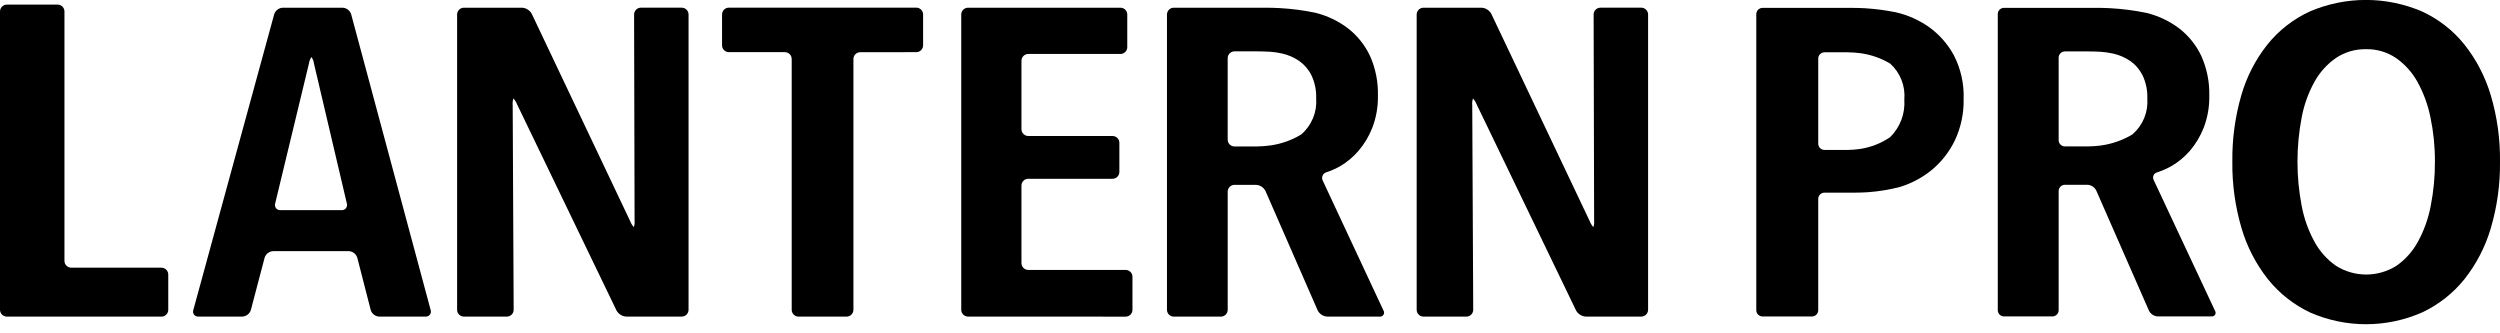
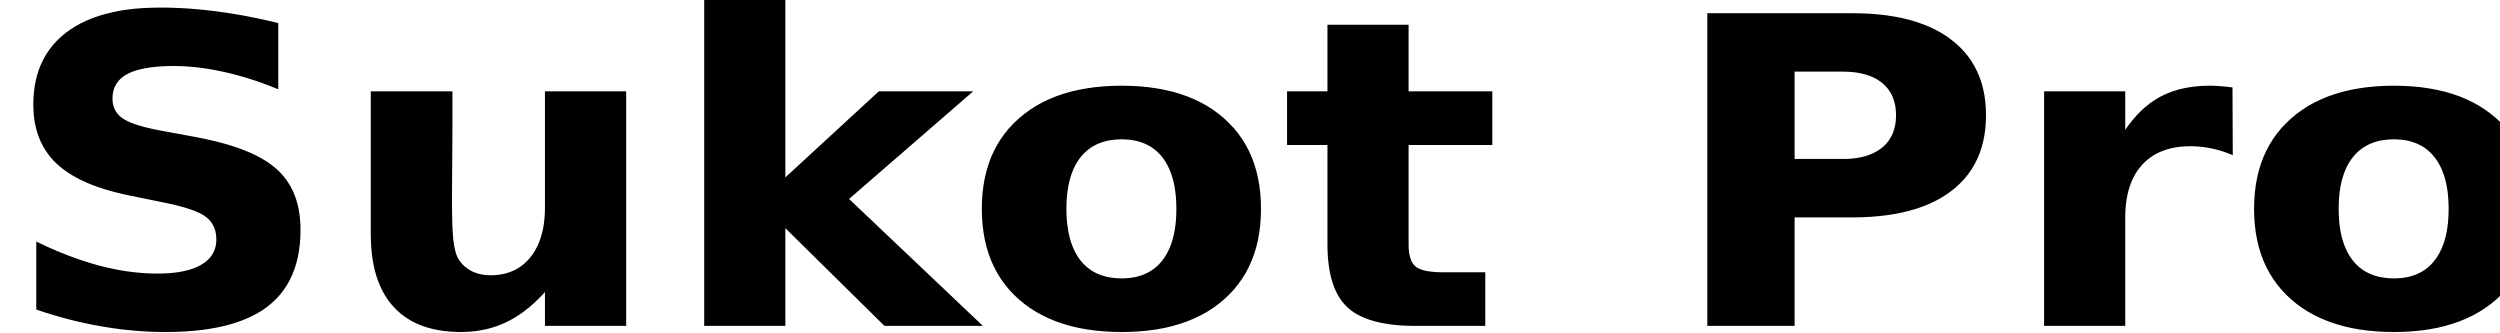
<svg xmlns="http://www.w3.org/2000/svg" width="256" height="34" viewBox="0 0 256 34" fill="none">
-   <path d="M0.7 32.419C0.514 32.419 0.336 32.345 0.205 32.214C0.074 32.082 0 31.904 0 31.719V1.173C0 0.987 0.074 0.809 0.205 0.678C0.336 0.546 0.514 0.473 0.7 0.473H5.9C6.086 0.473 6.264 0.546 6.395 0.678C6.526 0.809 6.6 0.987 6.6 1.173V26.712C6.6 26.803 6.618 26.895 6.653 26.98C6.688 27.064 6.74 27.142 6.805 27.207C6.87 27.272 6.947 27.323 7.032 27.358C7.117 27.393 7.208 27.412 7.3 27.412H16.53C16.716 27.412 16.894 27.485 17.025 27.617C17.156 27.748 17.23 27.926 17.23 28.112V31.722C17.23 31.907 17.156 32.085 17.025 32.217C16.894 32.348 16.716 32.422 16.53 32.422L0.7 32.419Z" fill="black" />
-   <path d="M38.834 32.419C38.636 32.411 38.446 32.341 38.289 32.22C38.133 32.099 38.018 31.931 37.961 31.742L36.588 26.395C36.531 26.205 36.416 26.038 36.26 25.916C36.103 25.795 35.913 25.726 35.715 25.718H27.973C27.775 25.726 27.584 25.795 27.427 25.916C27.269 26.037 27.154 26.204 27.095 26.394L25.689 31.741C25.631 31.93 25.515 32.097 25.357 32.218C25.2 32.339 25.009 32.408 24.811 32.417H20.311C20.227 32.423 20.143 32.408 20.066 32.373C19.989 32.339 19.922 32.286 19.871 32.219C19.82 32.152 19.787 32.073 19.773 31.99C19.76 31.907 19.768 31.822 19.796 31.743L28.076 1.463C28.136 1.273 28.253 1.107 28.411 0.987C28.569 0.866 28.761 0.797 28.959 0.789H35.08C35.278 0.797 35.469 0.866 35.627 0.987C35.784 1.108 35.901 1.274 35.96 1.464L44.098 31.743C44.126 31.822 44.133 31.907 44.119 31.991C44.106 32.074 44.072 32.153 44.02 32.219C43.969 32.286 43.902 32.339 43.825 32.374C43.748 32.408 43.664 32.423 43.58 32.418L38.834 32.419ZM32.153 6.519C32.123 6.274 32.035 6.04 31.895 5.838C31.754 6.04 31.664 6.273 31.633 6.518L28.176 20.841C28.151 20.922 28.146 21.008 28.162 21.091C28.178 21.175 28.213 21.253 28.266 21.32C28.318 21.387 28.386 21.44 28.464 21.475C28.541 21.509 28.626 21.525 28.711 21.52H34.979C35.064 21.525 35.149 21.509 35.227 21.474C35.304 21.439 35.372 21.386 35.425 21.32C35.478 21.253 35.514 21.175 35.53 21.091C35.547 21.007 35.542 20.921 35.518 20.84L32.153 6.519Z" fill="black" />
-   <path d="M64.128 32.419C63.922 32.407 63.721 32.343 63.547 32.233C63.372 32.123 63.228 31.97 63.128 31.789L52.961 10.711C52.871 10.479 52.741 10.266 52.577 10.081C52.499 10.305 52.472 10.544 52.499 10.781L52.599 31.72C52.599 31.811 52.581 31.903 52.546 31.988C52.511 32.072 52.459 32.15 52.394 32.215C52.329 32.28 52.252 32.331 52.167 32.366C52.082 32.401 51.991 32.42 51.899 32.42H47.508C47.416 32.42 47.325 32.401 47.24 32.366C47.155 32.331 47.078 32.28 47.013 32.215C46.948 32.15 46.896 32.072 46.861 31.988C46.826 31.903 46.808 31.811 46.808 31.72V1.489C46.808 1.303 46.882 1.125 47.013 0.994C47.144 0.862 47.322 0.789 47.508 0.789H53.454C53.661 0.799 53.861 0.863 54.036 0.974C54.211 1.084 54.355 1.238 54.454 1.42L64.522 22.628C64.61 22.859 64.739 23.072 64.902 23.259C64.98 23.034 65.007 22.795 64.981 22.559L64.931 1.486C64.931 1.3 65.005 1.122 65.136 0.991C65.267 0.859 65.445 0.786 65.631 0.786H69.808C69.994 0.786 70.172 0.859 70.303 0.991C70.434 1.122 70.508 1.3 70.508 1.486V31.717C70.508 31.902 70.434 32.08 70.303 32.212C70.172 32.343 69.994 32.417 69.808 32.417L64.128 32.419Z" fill="black" />
-   <path d="M88.091 5.346C87.905 5.346 87.727 5.419 87.596 5.551C87.465 5.682 87.391 5.86 87.391 6.046V31.72C87.391 31.905 87.317 32.083 87.186 32.215C87.055 32.346 86.877 32.42 86.691 32.42H81.77C81.584 32.42 81.406 32.346 81.275 32.215C81.144 32.083 81.07 31.905 81.07 31.72V6.041C81.07 5.949 81.052 5.858 81.017 5.773C80.981 5.688 80.93 5.611 80.865 5.546C80.8 5.481 80.723 5.429 80.638 5.394C80.553 5.359 80.462 5.341 80.37 5.341H74.638C74.452 5.341 74.274 5.267 74.143 5.136C74.012 5.004 73.938 4.826 73.938 4.641V1.483C73.938 1.391 73.956 1.3 73.991 1.215C74.026 1.13 74.078 1.053 74.143 0.988C74.208 0.923 74.285 0.871 74.37 0.836C74.455 0.801 74.546 0.783 74.638 0.783H93.826C93.918 0.783 94.009 0.801 94.094 0.836C94.179 0.871 94.256 0.923 94.321 0.988C94.386 1.053 94.438 1.13 94.473 1.215C94.508 1.3 94.526 1.391 94.526 1.483V4.641C94.526 4.826 94.452 5.004 94.321 5.136C94.19 5.267 94.012 5.341 93.826 5.341L88.091 5.346Z" fill="black" />
-   <path d="M99.132 32.419C98.946 32.419 98.768 32.345 98.637 32.214C98.506 32.082 98.432 31.904 98.432 31.719V1.489C98.432 1.303 98.506 1.125 98.637 0.994C98.768 0.862 98.946 0.789 99.132 0.789H114.732C114.918 0.789 115.096 0.862 115.227 0.994C115.358 1.125 115.432 1.303 115.432 1.489V4.826C115.432 5.011 115.358 5.189 115.227 5.321C115.096 5.452 114.918 5.526 114.732 5.526H105.297C105.111 5.526 104.933 5.599 104.802 5.731C104.671 5.862 104.597 6.04 104.597 6.226V13.226C104.597 13.411 104.671 13.589 104.802 13.721C104.933 13.852 105.111 13.926 105.297 13.926H113.923C114.015 13.926 114.106 13.944 114.191 13.979C114.276 14.014 114.353 14.066 114.418 14.131C114.483 14.196 114.535 14.273 114.57 14.358C114.605 14.443 114.623 14.534 114.623 14.626V17.606C114.623 17.791 114.549 17.969 114.418 18.101C114.287 18.232 114.109 18.306 113.923 18.306H105.297C105.205 18.306 105.114 18.324 105.029 18.359C104.944 18.394 104.867 18.446 104.802 18.511C104.737 18.576 104.685 18.653 104.65 18.738C104.615 18.823 104.597 18.914 104.597 19.006V26.941C104.597 27.126 104.671 27.304 104.802 27.436C104.933 27.567 105.111 27.641 105.297 27.641H115.264C115.45 27.641 115.628 27.714 115.759 27.846C115.89 27.977 115.964 28.155 115.964 28.341V31.724C115.964 31.909 115.89 32.087 115.759 32.219C115.628 32.35 115.45 32.424 115.264 32.424L99.132 32.419Z" fill="black" />
-   <path d="M135.906 32.419C135.701 32.408 135.502 32.343 135.33 32.23C135.158 32.118 135.019 31.961 134.927 31.778L129.59 19.568C129.498 19.384 129.359 19.228 129.187 19.115C129.015 19.003 128.816 18.938 128.611 18.928H126.417C126.231 18.928 126.053 19.001 125.922 19.133C125.791 19.264 125.717 19.442 125.717 19.628V31.721C125.717 31.906 125.643 32.084 125.512 32.216C125.381 32.347 125.203 32.421 125.017 32.421H120.197C120.011 32.421 119.833 32.347 119.702 32.216C119.571 32.084 119.497 31.906 119.497 31.721V1.489C119.497 1.303 119.571 1.125 119.702 0.994C119.833 0.862 120.011 0.789 120.197 0.789H129.627C130.011 0.789 130.64 0.807 131.027 0.828C132.252 0.895 133.471 1.053 134.673 1.302C135.907 1.603 137.065 2.159 138.073 2.933C139.025 3.683 139.788 4.647 140.299 5.747C140.864 7.025 141.137 8.414 141.099 9.812C141.12 10.917 140.929 12.016 140.537 13.05C140.202 13.921 139.722 14.729 139.116 15.44C138.575 16.07 137.933 16.606 137.216 17.026C136.771 17.277 136.302 17.485 135.816 17.645C135.732 17.669 135.654 17.712 135.588 17.769C135.522 17.827 135.47 17.898 135.434 17.979C135.399 18.059 135.382 18.146 135.384 18.233C135.385 18.321 135.406 18.407 135.445 18.486L141.662 31.786C141.706 31.852 141.729 31.929 141.73 32.008C141.731 32.087 141.709 32.165 141.667 32.232C141.625 32.299 141.564 32.352 141.492 32.386C141.42 32.419 141.34 32.431 141.262 32.42L135.906 32.419ZM134.777 10.082C134.806 9.266 134.641 8.454 134.295 7.715C134.004 7.126 133.571 6.619 133.035 6.24C132.508 5.879 131.916 5.621 131.293 5.481C130.888 5.389 130.476 5.328 130.062 5.299C129.678 5.276 129.05 5.258 128.662 5.258H126.414C126.322 5.258 126.231 5.276 126.146 5.311C126.061 5.346 125.984 5.398 125.919 5.463C125.854 5.528 125.802 5.605 125.767 5.69C125.732 5.775 125.714 5.866 125.714 5.958V14.298C125.714 14.483 125.788 14.661 125.919 14.793C126.05 14.924 126.228 14.998 126.414 14.998H128.662C129.127 14.991 129.592 14.958 130.053 14.898C131.184 14.745 132.272 14.361 133.247 13.768C133.772 13.315 134.183 12.746 134.449 12.106C134.715 11.466 134.828 10.773 134.778 10.082H134.777Z" fill="black" />
-   <path d="M162.387 32.419C162.181 32.407 161.98 32.343 161.806 32.233C161.631 32.123 161.487 31.97 161.387 31.789L151.219 10.711C151.129 10.48 150.999 10.266 150.835 10.081C150.757 10.305 150.731 10.544 150.758 10.781L150.858 31.72C150.858 31.811 150.84 31.903 150.805 31.988C150.77 32.072 150.718 32.15 150.653 32.215C150.588 32.28 150.511 32.331 150.426 32.366C150.341 32.401 150.25 32.42 150.158 32.42H145.767C145.675 32.42 145.584 32.401 145.499 32.366C145.414 32.331 145.337 32.28 145.272 32.215C145.207 32.15 145.155 32.072 145.12 31.988C145.085 31.903 145.067 31.811 145.067 31.72V1.489C145.067 1.397 145.085 1.306 145.12 1.221C145.155 1.136 145.207 1.059 145.272 0.994C145.337 0.929 145.414 0.877 145.499 0.842C145.584 0.807 145.675 0.789 145.767 0.789H151.711C151.918 0.799 152.118 0.863 152.293 0.974C152.468 1.084 152.612 1.238 152.711 1.42L162.779 22.628C162.867 22.859 162.996 23.072 163.159 23.259C163.237 23.034 163.264 22.795 163.238 22.559L163.187 1.486C163.187 1.394 163.205 1.303 163.24 1.218C163.275 1.133 163.327 1.056 163.392 0.991C163.457 0.926 163.534 0.874 163.619 0.839C163.704 0.804 163.795 0.786 163.887 0.786H168.065C168.251 0.786 168.429 0.859 168.56 0.991C168.691 1.122 168.765 1.3 168.765 1.486V31.717C168.765 31.902 168.691 32.08 168.56 32.212C168.429 32.343 168.251 32.417 168.065 32.417L162.387 32.419Z" fill="black" />
-   <path d="M201.076 10.13C201.108 11.585 200.806 13.028 200.192 14.348C199.639 15.506 198.845 16.534 197.863 17.361C196.886 18.171 195.758 18.778 194.543 19.146C193.488 19.419 192.411 19.598 191.325 19.679C190.974 19.705 190.399 19.726 190.047 19.726H186.827C186.657 19.726 186.495 19.794 186.375 19.914C186.255 20.034 186.188 20.196 186.187 20.366V31.766C186.187 31.935 186.119 32.098 185.999 32.218C185.879 32.338 185.717 32.405 185.547 32.406H180.484C180.314 32.405 180.152 32.338 180.032 32.218C179.912 32.098 179.844 31.935 179.844 31.766V1.446C179.845 1.276 179.912 1.114 180.032 0.994C180.152 0.874 180.315 0.807 180.484 0.807H189.712C190.064 0.807 190.639 0.824 190.99 0.845C192.036 0.91 193.077 1.047 194.105 1.253C195.348 1.531 196.523 2.055 197.562 2.793C198.607 3.552 199.468 4.536 200.082 5.672C200.787 7.049 201.129 8.583 201.076 10.13ZM195.003 10.198C195.064 9.512 194.965 8.823 194.713 8.182C194.461 7.542 194.063 6.97 193.552 6.51C192.61 5.949 191.564 5.586 190.477 5.444C190.055 5.389 189.63 5.36 189.204 5.355H186.828C186.659 5.355 186.496 5.422 186.376 5.542C186.256 5.662 186.189 5.824 186.188 5.994V14.713C186.188 14.882 186.256 15.045 186.376 15.165C186.496 15.285 186.658 15.352 186.828 15.353H189.204C189.629 15.347 190.054 15.314 190.475 15.253C191.579 15.086 192.63 14.672 193.552 14.043C194.057 13.544 194.448 12.943 194.699 12.279C194.949 11.615 195.053 10.905 195.003 10.198Z" fill="black" />
-   <path d="M220.955 32.401C220.767 32.391 220.584 32.332 220.426 32.229C220.268 32.126 220.14 31.983 220.055 31.815L214.655 19.508C214.57 19.339 214.442 19.196 214.284 19.093C214.126 18.99 213.943 18.931 213.755 18.922H211.446C211.276 18.922 211.114 18.99 210.994 19.11C210.874 19.23 210.806 19.392 210.806 19.562V31.762C210.806 31.931 210.738 32.094 210.619 32.214C210.499 32.334 210.336 32.401 210.167 32.402H205.212C205.042 32.401 204.88 32.334 204.76 32.214C204.64 32.094 204.572 31.931 204.572 31.762V1.442C204.573 1.272 204.64 1.11 204.76 0.99C204.88 0.87 205.042 0.803 205.212 0.803H214.789C215.141 0.803 215.716 0.819 216.067 0.839C217.315 0.906 218.557 1.066 219.782 1.316C221.02 1.616 222.182 2.171 223.195 2.945C224.148 3.694 224.912 4.657 225.425 5.757C225.993 7.034 226.268 8.421 226.231 9.819C226.252 10.923 226.06 12.022 225.667 13.055C225.331 13.925 224.849 14.733 224.243 15.443C223.697 16.071 223.051 16.604 222.331 17.021C221.867 17.279 221.378 17.492 220.873 17.657C220.796 17.678 220.724 17.716 220.663 17.769C220.602 17.821 220.554 17.887 220.521 17.96C220.489 18.034 220.473 18.113 220.475 18.194C220.478 18.274 220.498 18.353 220.534 18.425L226.816 31.821C226.856 31.881 226.878 31.952 226.879 32.025C226.88 32.097 226.86 32.169 226.821 32.23C226.782 32.291 226.726 32.34 226.659 32.37C226.593 32.4 226.52 32.41 226.448 32.4L220.955 32.401ZM219.886 10.085C219.915 9.269 219.749 8.458 219.402 7.72C219.11 7.131 218.676 6.625 218.139 6.247C217.61 5.886 217.018 5.628 216.393 5.488C215.965 5.394 215.53 5.331 215.093 5.302C214.742 5.282 214.167 5.265 213.815 5.265H211.446C211.276 5.265 211.114 5.332 210.994 5.452C210.874 5.572 210.806 5.734 210.806 5.904V14.355C210.806 14.524 210.874 14.686 210.994 14.806C211.114 14.926 211.276 14.993 211.446 14.994H213.821C214.247 14.989 214.672 14.958 215.094 14.904C216.248 14.751 217.358 14.364 218.357 13.767C218.882 13.315 219.293 12.746 219.559 12.107C219.824 11.468 219.936 10.775 219.886 10.085Z" fill="black" />
-   <path d="M256 16.553C256.027 18.855 255.711 21.149 255.06 23.359C254.501 25.265 253.58 27.046 252.346 28.603C251.181 30.047 249.701 31.207 248.02 31.995C246.212 32.789 244.258 33.2 242.283 33.2C240.308 33.2 238.354 32.789 236.546 31.995C234.875 31.203 233.405 30.043 232.246 28.603C231.012 27.046 230.09 25.265 229.532 23.359C228.881 21.149 228.564 18.855 228.592 16.553C228.563 14.259 228.871 11.973 229.506 9.769C230.051 7.869 230.964 6.094 232.193 4.547C233.355 3.104 234.836 1.951 236.519 1.177C238.336 0.396 240.292 -0.006 242.269 -0.006C244.246 -0.006 246.202 0.396 248.019 1.177C249.702 1.951 251.182 3.104 252.345 4.547C253.576 6.097 254.497 7.87 255.059 9.769C255.711 11.97 256.028 14.257 256 16.553ZM249.336 16.553C249.344 15.031 249.191 13.512 248.879 12.023C248.623 10.741 248.17 9.506 247.536 8.363C246.998 7.394 246.246 6.563 245.336 5.931C244.439 5.33 243.379 5.018 242.299 5.038C241.202 5.013 240.124 5.324 239.209 5.931C238.299 6.562 237.546 7.394 237.009 8.363C236.375 9.504 235.931 10.739 235.692 12.023C235.118 15.015 235.118 18.09 235.692 21.083C235.933 22.372 236.378 23.615 237.009 24.765C237.542 25.743 238.295 26.583 239.209 27.22C240.134 27.803 241.205 28.112 242.299 28.112C243.393 28.112 244.464 27.803 245.389 27.22C246.303 26.583 247.056 25.743 247.589 24.765C248.22 23.614 248.664 22.372 248.906 21.083C249.2 19.591 249.344 18.073 249.336 16.553Z" fill="black" />
+   <g transform="scale(0.4756 0.4392)">
+     <path d="M59.91 5.38 L59.91 20.81 L59.05 20.44 L58.2 20.07 L57.35 19.72 L56.5 19.39 L55.66 19.06 L54.82 18.75 L53.98 18.46 L53.14 18.17 L52.31 17.91 L51.48 17.65 L50.65 17.41 L49.83 17.18 L49.01 16.97 L48.19 16.77 L47.38 16.58 L46.57 16.4 L45.77 16.24 L44.98 16.09 L44.19 15.96 L43.41 15.84 L42.64 15.73 L41.87 15.64 L41.11 15.57 L40.36 15.5 L39.61 15.45 L38.87 15.42 L38.13 15.4 L37.41 15.39 L36.46 15.4 L35.55 15.43 L34.68 15.48 L33.84 15.54 L33.04 15.63 L32.28 15.73 L31.55 15.86 L30.85 16 L30.19 16.16 L29.57 16.34 L28.98 16.54 L28.43 16.76 L27.92 16.99 L27.44 17.25 L26.99 17.52 L26.58 17.82 L26.21 18.13 L25.86 18.47 L25.55 18.83 L25.27 19.21 L25.02 19.61 L24.81 20.03 L24.63 20.47 L24.48 20.94 L24.37 21.42 L24.28 21.93 L24.24 22.45 L24.22 23 L24.23 23.41 L24.26 23.81 L24.32 24.2 L24.4 24.57 L24.5 24.93 L24.62 25.28 L24.76 25.61 L24.93 25.93 L25.12 26.24 L25.33 26.53 L25.56 26.82 L25.81 27.08 L26.09 27.34 L26.39 27.58 L26.72 27.81 L27.08 28.03 L27.48 28.25 L27.92 28.47 L28.39 28.68 L28.9 28.89 L29.45 29.09 L30.03 29.29 L30.65 29.48 L31.3 29.67 L31.99 29.85 L32.72 30.03 L33.48 30.21 L34.28 30.38 L42.28 31.98 L43.98 32.35 L45.61 32.74 L47.17 33.15 L48.65 33.59 L50.07 34.06 L51.41 34.55 L52.68 35.07 L53.88 35.61 L55 36.18 L56.06 36.78 L57.04 37.4 L57.95 38.05 L58.79 38.72 L59.56 39.42 L60.27 40.15 L60.93 40.93 L61.53 41.75 L62.08 42.61 L62.58 43.51 L63.02 44.46 L63.42 45.45 L63.76 46.48 L64.05 47.55 L64.28 48.67 L64.47 49.83 L64.6 51.04 L64.68 52.29 L64.7 53.58 L64.67 55.27 L64.56 56.89 L64.37 58.46 L64.12 59.96 L63.79 61.4 L63.39 62.77 L62.91 64.09 L62.37 65.34 L61.75 66.52 L61.05 67.65 L60.29 68.71 L59.45 69.71 L58.53 70.64 L57.55 71.52 L56.49 72.33 L55.35 73.08 L54.13 73.77 L52.84 74.4 L51.47 74.97 L50.03 75.48 L48.5 75.93 L46.9 76.32 L45.23 76.65 L43.47 76.93 L41.64 77.14 L39.73 77.29 L37.75 77.38 L35.69 77.41 L34.7 77.4 L33.71 77.38 L32.72 77.35 L31.73 77.3 L30.74 77.24 L29.74 77.16 L28.75 77.07 L27.76 76.97 L26.76 76.86 L25.77 76.73 L24.77 76.59 L23.78 76.43 L22.78 76.26 L21.78 76.08 L20.78 75.88 L19.79 75.68 L18.79 75.46 L17.79 75.22 L16.79 74.98 L15.79 74.72 L14.8 74.45 L13.8 74.16 L12.8 73.86 L11.8 73.55 L10.81 73.22 L9.81 72.89 L8.81 72.54 L7.81 72.17 L7.81 56.31 L8.81 56.83 L9.8 57.33 L10.78 57.82 L11.77 58.28 L12.74 58.73 L13.71 59.15 L14.68 59.56 L15.64 59.95 L16.6 60.32 L17.55 60.68 L18.5 61.01 L19.44 61.33 L20.38 61.63 L21.31 61.91 L22.24 62.16 L23.16 62.4 L24.08 62.62 L25 62.82 L25.91 63.01 L26.81 63.17 L27.71 63.31 L28.61 63.44 L29.5 63.54 L30.39 63.63 L31.27 63.7 L32.15 63.74 L33.02 63.77 L33.89 63.78 L34.76 63.77 L35.59 63.74 L36.4 63.69 L37.17 63.61 L37.92 63.52 L38.64 63.41 L39.32 63.27 L39.98 63.11 L40.61 62.94 L41.21 62.74 L41.78 62.52 L42.32 62.28 L42.83 62.02 L43.31 61.73 L43.76 61.43 L44.18 61.11 L44.56 60.77 L44.91 60.41 L45.23 60.04 L45.51 59.65 L45.76 59.23 L45.98 58.81 L46.16 58.36 L46.31 57.9 L46.43 57.41 L46.51 56.91 L46.56 56.4 L46.58 55.86 L46.57 55.38 L46.53 54.92 L46.48 54.47 L46.4 54.04 L46.3 53.62 L46.17 53.22 L46.02 52.84 L45.85 52.47 L45.66 52.12 L45.45 51.78 L45.21 51.46 L44.95 51.16 L44.67 50.87 L44.36 50.59 L44.02 50.33 L43.64 50.07 L43.21 49.81 L42.73 49.56 L42.21 49.32 L41.65 49.07 L41.04 48.83 L40.38 48.6 L39.68 48.36 L38.93 48.14 L38.14 47.91 L37.31 47.69 L36.43 47.48 L35.5 47.27 L28.22 45.66 L26.69 45.31 L25.21 44.93 L23.8 44.52 L22.45 44.09 L21.16 43.63 L19.92 43.14 L18.75 42.62 L17.64 42.07 L16.58 41.49 L15.59 40.89 L14.66 40.26 L13.79 39.6 L12.97 38.91 L12.22 38.19 L11.52 37.44 L10.88 36.65 L10.29 35.83 L9.75 34.97 L9.26 34.07 L8.82 33.14 L8.43 32.17 L8.1 31.17 L7.82 30.13 L7.58 29.05 L7.4 27.93 L7.27 26.78 L7.2 25.6 L7.17 24.38 L7.21 22.84 L7.32 21.37 L7.49 19.94 L7.75 18.56 L8.07 17.24 L8.46 15.96 L8.93 14.74 L9.47 13.57 L10.08 12.45 L10.76 11.38 L11.51 10.37 L12.34 9.4 L13.23 8.49 L14.2 7.62 L15.24 6.82 L16.34 6.07 L17.5 5.38 L18.72 4.76 L20.01 4.19 L21.36 3.68 L22.77 3.23 L24.25 2.84 L25.79 2.51 L27.39 2.24 L29.05 2.03 L30.78 1.89 L32.57 1.8 L34.42 1.77 L35.28 1.77 L36.15 1.78 L37.02 1.81 L37.89 1.84 L38.76 1.88 L39.64 1.93 L40.52 1.99 L41.4 2.06 L42.29 2.14 L43.18 2.23 L44.08 2.33 L44.98 2.43 L45.88 2.55 L46.78 2.67 L47.69 2.81 L48.6 2.95 L49.52 3.1 L50.44 3.26 L51.37 3.43 L52.3 3.61 L53.23 3.8 L54.17 4 L55.12 4.21 L56.07 4.42 L57.02 4.65 L57.98 4.88 L58.94 5.12 L59.91 5.38 Z M79.83 54.69 L79.83 21.3 L97.41 21.3 L97.41 26.77 L97.41 27.41 L97.41 28.08 L97.41 28.77 L97.41 29.49 L97.41 30.23 L97.4 30.99 L97.4 31.77 L97.4 32.58 L97.39 33.41 L97.39 34.27 L97.38 35.15 L97.38 36.05 L97.37 36.97 L97.37 37.92 L97.36 38.86 L97.35 39.75 L97.35 40.6 L97.34 41.4 L97.34 42.15 L97.33 42.86 L97.33 43.52 L97.33 44.14 L97.32 44.71 L97.32 45.23 L97.32 45.71 L97.32 46.15 L97.32 46.53 L97.32 46.88 L97.32 47.8 L97.33 48.68 L97.33 49.53 L97.35 50.34 L97.36 51.11 L97.38 51.85 L97.4 52.55 L97.43 53.21 L97.46 53.83 L97.49 54.41 L97.53 54.96 L97.57 55.47 L97.61 55.94 L97.66 56.38 L97.71 56.78 L97.77 57.17 L97.83 57.55 L97.9 57.91 L97.97 58.25 L98.05 58.58 L98.13 58.89 L98.21 59.18 L98.3 59.46 L98.4 59.72 L98.5 59.97 L98.61 60.2 L98.72 60.41 L98.83 60.61 L98.99 60.85 L99.15 61.08 L99.32 61.3 L99.5 61.52 L99.68 61.73 L99.87 61.93 L100.06 62.12 L100.27 62.31 L100.48 62.48 L100.69 62.65 L100.92 62.81 L101.15 62.97 L101.39 63.11 L101.63 63.25 L101.88 63.38 L102.14 63.49 L102.4 63.6 L102.66 63.7 L102.94 63.79 L103.21 63.87 L103.49 63.94 L103.78 64 L104.07 64.05 L104.37 64.1 L104.67 64.13 L104.98 64.15 L105.3 64.17 L105.62 64.17 L106.38 64.15 L107.13 64.09 L107.85 63.98 L108.55 63.83 L109.22 63.64 L109.87 63.4 L110.5 63.12 L111.1 62.8 L111.68 62.43 L112.23 62.03 L112.76 61.58 L113.27 61.08 L113.75 60.55 L114.21 59.97 L114.64 59.35 L115.04 58.7 L115.4 58.02 L115.74 57.3 L116.04 56.55 L116.31 55.77 L116.55 54.95 L116.76 54.1 L116.94 53.22 L117.08 52.3 L117.19 51.35 L117.27 50.36 L117.32 49.35 L117.33 48.3 L117.33 21.3 L134.82 21.3 L134.82 75.98 L117.33 75.98 L117.33 68.08 L116.77 68.75 L116.19 69.39 L115.62 70.01 L115.04 70.61 L114.45 71.17 L113.86 71.72 L113.26 72.23 L112.66 72.73 L112.06 73.19 L111.45 73.63 L110.83 74.05 L110.21 74.44 L109.59 74.8 L108.96 75.14 L108.32 75.45 L107.68 75.74 L107.02 76.01 L106.36 76.25 L105.69 76.47 L105.01 76.67 L104.31 76.84 L103.61 76.99 L102.91 77.12 L102.19 77.22 L101.46 77.3 L100.72 77.36 L99.98 77.39 L99.22 77.41 L97.89 77.38 L96.61 77.29 L95.37 77.14 L94.17 76.93 L93.03 76.66 L91.93 76.34 L90.87 75.95 L89.86 75.51 L88.9 75 L87.99 74.44 L87.12 73.82 L86.29 73.14 L85.52 72.39 L84.79 71.59 L84.1 70.74 L83.47 69.83 L82.89 68.86 L82.36 67.84 L81.88 66.77 L81.45 65.64 L81.07 64.46 L80.74 63.23 L80.47 61.94 L80.24 60.6 L80.06 59.2 L79.94 57.75 L79.86 56.25 L79.83 54.69 Z M151.62 0 L169.09 0 L169.09 41.36 L189.21 21.3 L209.53 21.3 L182.81 46.39 L211.62 75.98 L190.43 75.98 L169.09 53.19 L169.09 75.98 L151.62 75.98 L151.62 0 Z M241.51 32.48 L240.7 32.51 L239.91 32.57 L239.15 32.68 L238.42 32.82 L237.71 33.02 L237.04 33.25 L236.39 33.53 L235.77 33.85 L235.18 34.21 L234.62 34.61 L234.09 35.06 L233.58 35.55 L233.1 36.08 L232.65 36.66 L232.23 37.27 L231.85 37.92 L231.49 38.61 L231.16 39.34 L230.87 40.11 L230.6 40.91 L230.37 41.75 L230.17 42.63 L230 43.54 L229.86 44.5 L229.75 45.49 L229.67 46.52 L229.62 47.58 L229.61 48.69 L229.62 49.79 L229.67 50.86 L229.75 51.89 L229.86 52.88 L230 53.83 L230.17 54.75 L230.37 55.63 L230.6 56.47 L230.87 57.27 L231.16 58.04 L231.49 58.77 L231.85 59.46 L232.23 60.12 L232.65 60.73 L233.1 61.31 L233.58 61.84 L234.09 62.33 L234.62 62.78 L235.18 63.18 L235.77 63.54 L236.39 63.86 L237.04 64.14 L237.71 64.37 L238.42 64.57 L239.15 64.71 L239.91 64.82 L240.7 64.88 L241.51 64.91 L242.32 64.88 L243.09 64.82 L243.84 64.71 L244.56 64.57 L245.25 64.37 L245.92 64.14 L246.56 63.86 L247.17 63.54 L247.75 63.18 L248.3 62.78 L248.83 62.33 L249.33 61.84 L249.8 61.31 L250.25 60.73 L250.67 60.12 L251.05 59.46 L251.41 58.77 L251.73 58.04 L252.03 57.27 L252.29 56.47 L252.52 55.63 L252.72 54.75 L252.89 53.83 L253.03 52.88 L253.14 51.89 L253.22 50.86 L253.26 49.79 L253.28 48.69 L253.26 47.58 L253.22 46.52 L253.14 45.49 L253.03 44.5 L252.89 43.54 L252.72 42.63 L252.52 41.75 L252.29 40.91 L252.03 40.11 L251.73 39.34 L251.41 38.61 L251.05 37.92 L250.67 37.27 L250.25 36.66 L249.8 36.08 L249.33 35.55 L248.83 35.06 L248.3 34.61 L247.75 34.21 L247.17 33.85 L246.56 33.53 L245.92 33.25 L245.25 33.02 L244.56 32.82 L243.84 32.68 L243.09 32.57 L242.32 32.51 L241.51 32.48 Z M241.51 19.98 L243.5 20.02 L245.42 20.14 L247.28 20.33 L249.07 20.61 L250.8 20.96 L252.47 21.38 L254.08 21.89 L255.62 22.47 L257.1 23.14 L258.52 23.87 L259.88 24.69 L261.17 25.59 L262.4 26.56 L263.56 27.61 L264.65 28.73 L265.67 29.9 L266.6 31.14 L267.45 32.44 L268.22 33.79 L268.91 35.21 L269.51 36.68 L270.04 38.22 L270.49 39.81 L270.85 41.47 L271.13 43.18 L271.34 44.96 L271.46 46.79 L271.5 48.69 L271.46 50.58 L271.34 52.42 L271.13 54.2 L270.85 55.91 L270.49 57.57 L270.04 59.17 L269.51 60.71 L268.91 62.18 L268.22 63.6 L267.45 64.96 L266.6 66.26 L265.67 67.5 L264.65 68.68 L263.56 69.8 L262.4 70.85 L261.17 71.82 L259.88 72.71 L258.52 73.52 L257.1 74.26 L255.62 74.92 L254.08 75.5 L252.47 76.01 L250.8 76.44 L249.07 76.79 L247.28 77.06 L245.42 77.25 L243.5 77.37 L241.51 77.41 L239.52 77.37 L237.59 77.25 L235.73 77.06 L233.93 76.79 L232.19 76.44 L230.51 76.01 L228.9 75.5 L227.35 74.92 L225.86 74.26 L224.44 73.52 L223.08 72.71 L221.78 71.82 L220.55 70.85 L219.37 69.8 L218.27 68.68 L217.25 67.5 L216.32 66.26 L215.46 64.96 L214.69 63.6 L214 62.18 L213.38 60.71 L212.86 59.17 L212.41 57.57 L212.04 55.91 L211.76 54.2 L211.55 52.42 L211.43 50.58 L211.39 48.69 L211.43 46.79 L211.55 44.96 L211.76 43.18 L212.04 41.47 L212.41 39.81 L212.86 38.22 L213.38 36.68 L214 35.21 L214.69 33.79 L215.46 32.44 L216.32 31.14 L217.25 29.9 L218.27 28.73 L219.37 27.61 L220.55 26.56 L221.78 25.59 L223.08 24.69 L224.44 23.87 L225.86 23.14 L227.35 22.47 L228.9 21.89 L230.51 21.38 L232.19 20.96 L233.93 20.61 L235.73 20.33 L237.59 20.14 L239.52 20.02 L241.51 19.98 Z M303.28 5.77 L303.28 21.3 L321.31 21.3 L321.31 33.8 L303.28 33.8 L303.28 56.98 L303.29 57.52 L303.31 58.02 L303.35 58.5 L303.4 58.96 L303.47 59.39 L303.56 59.8 L303.66 60.18 L303.77 60.54 L303.9 60.87 L304.05 61.17 L304.21 61.45 L304.39 61.71 L304.58 61.94 L304.79 62.14 L305.02 62.33 L305.29 62.5 L305.58 62.65 L305.9 62.8 L306.26 62.93 L306.64 63.05 L307.05 63.15 L307.5 63.24 L307.97 63.31 L308.48 63.37 L309.02 63.42 L309.58 63.46 L310.18 63.48 L310.81 63.48 L319.79 63.48 L319.79 75.98 L304.79 75.98 L303.35 75.96 L301.96 75.9 L300.64 75.79 L299.37 75.63 L298.17 75.43 L297.03 75.19 L295.95 74.91 L294.94 74.58 L293.98 74.2 L293.09 73.78 L292.25 73.32 L291.48 72.82 L290.77 72.27 L290.12 71.67 L289.53 71.02 L288.98 70.31 L288.47 69.54 L288.01 68.71 L287.59 67.81 L287.22 66.85 L286.89 65.84 L286.6 64.76 L286.36 63.61 L286.16 62.41 L286.01 61.15 L285.9 59.82 L285.83 58.43 L285.81 56.98 L285.81 33.8 L277.11 33.8 L277.11 21.3 L285.81 21.3 L285.81 5.77 L303.28 5.77 Z M367.6 3.08 L398.79 3.08 L400.74 3.11 L402.63 3.2 L404.45 3.36 L406.21 3.58 L407.9 3.87 L409.53 4.21 L411.09 4.62 L412.58 5.1 L414 5.64 L415.37 6.24 L416.66 6.9 L417.89 7.62 L419.05 8.41 L420.14 9.27 L421.17 10.17 L422.12 11.14 L423 12.15 L423.8 13.22 L424.52 14.34 L425.16 15.52 L425.73 16.75 L426.23 18.03 L426.65 19.37 L426.99 20.76 L427.26 22.21 L427.45 23.7 L427.56 25.25 L427.6 26.86 L427.56 28.47 L427.45 30.03 L427.26 31.54 L426.99 32.99 L426.65 34.38 L426.23 35.73 L425.73 37.02 L425.16 38.25 L424.52 39.43 L423.8 40.56 L423 41.63 L422.12 42.64 L421.17 43.61 L420.14 44.52 L419.05 45.37 L417.89 46.15 L416.66 46.88 L415.37 47.54 L414 48.14 L412.58 48.67 L411.09 49.14 L409.53 49.55 L407.9 49.9 L406.21 50.18 L404.45 50.4 L402.63 50.56 L400.74 50.66 L398.79 50.69 L386.39 50.69 L386.39 75.98 L367.6 75.98 L367.6 3.08 Z M386.39 16.7 L386.39 37.06 L396.79 37.06 L397.55 37.05 L398.3 37.01 L399.01 36.94 L399.71 36.85 L400.37 36.72 L401.02 36.57 L401.63 36.4 L402.22 36.2 L402.79 35.96 L403.33 35.71 L403.85 35.42 L404.33 35.11 L404.8 34.77 L405.24 34.41 L405.65 34.02 L406.03 33.6 L406.38 33.17 L406.7 32.71 L406.99 32.22 L407.25 31.72 L407.48 31.19 L407.67 30.64 L407.84 30.07 L407.98 29.47 L408.09 28.85 L408.16 28.21 L408.21 27.55 L408.22 26.86 L408.21 26.17 L408.16 25.51 L408.09 24.87 L407.98 24.26 L407.84 23.66 L407.67 23.09 L407.48 22.54 L407.25 22.02 L406.99 21.51 L406.7 21.04 L406.38 20.58 L406.03 20.14 L405.65 19.73 L405.24 19.34 L404.8 18.98 L404.33 18.64 L403.85 18.33 L403.33 18.05 L402.79 17.79 L402.22 17.57 L401.63 17.36 L401.02 17.19 L400.37 17.04 L399.71 16.92 L399.01 16.82 L398.3 16.76 L397.55 16.72 L396.79 16.7 L386.39 16.7 Z M480.73 36.19 L480.4 36.04 L480.08 35.89 L479.75 35.75 L479.42 35.62 L479.09 35.49 L478.77 35.37 L478.44 35.25 L478.11 35.14 L477.79 35.04 L477.46 34.94 L477.13 34.85 L476.81 34.76 L476.48 34.68 L476.15 34.61 L475.83 34.54 L475.51 34.47 L475.18 34.41 L474.86 34.36 L474.53 34.31 L474.21 34.26 L473.88 34.22 L473.55 34.19 L473.23 34.16 L472.9 34.14 L472.57 34.12 L472.25 34.1 L471.92 34.1 L471.59 34.09 L470.65 34.12 L469.73 34.18 L468.85 34.29 L468 34.45 L467.18 34.65 L466.39 34.89 L465.63 35.18 L464.91 35.51 L464.21 35.88 L463.55 36.3 L462.92 36.77 L462.32 37.27 L461.75 37.83 L461.22 38.42 L460.72 39.06 L460.25 39.73 L459.82 40.44 L459.43 41.19 L459.08 41.98 L458.76 42.8 L458.49 43.67 L458.24 44.57 L458.04 45.51 L457.87 46.49 L457.74 47.5 L457.65 48.56 L457.59 49.65 L457.58 50.78 L457.58 75.98 L440.11 75.98 L440.11 21.3 L457.58 21.3 L457.58 30.28 L458.06 29.53 L458.56 28.81 L459.07 28.11 L459.59 27.45 L460.11 26.81 L460.65 26.21 L461.2 25.64 L461.75 25.09 L462.32 24.58 L462.9 24.09 L463.49 23.64 L464.09 23.21 L464.69 22.82 L465.31 22.45 L465.94 22.11 L466.6 21.8 L467.27 21.51 L467.95 21.24 L468.66 21 L469.38 20.79 L470.12 20.6 L470.88 20.44 L471.65 20.3 L472.45 20.19 L473.26 20.1 L474.08 20.03 L474.93 20 L475.79 19.98 L475.92 19.98 L476.05 19.99 L476.18 19.99 L476.31 19.99 L476.44 19.99 L476.57 20 L476.71 20 L476.84 20.01 L476.98 20.02 L477.12 20.02 L477.26 20.03 L477.4 20.04 L477.54 20.05 L477.69 20.06 L477.84 20.07 L478 20.08 L478.17 20.1 L478.35 20.11 L478.54 20.13 L478.74 20.15 L478.95 20.17 L479.17 20.2 L479.39 20.22 L479.63 20.25 L479.88 20.28 L480.13 20.31 L480.4 20.34 L480.67 20.38 L480.73 36.19 Z M515.44 32.48 L514.62 32.51 L513.84 32.57 L513.08 32.68 L512.34 32.82 L511.64 33.02 L510.97 33.25 L510.32 33.53 L509.7 33.85 L509.11 34.21 L508.55 34.61 L508.01 35.06 L507.51 35.55 L507.03 36.08 L506.58 36.66 L506.16 37.27 L505.77 37.92 L505.41 38.61 L505.09 39.34 L504.79 40.11 L504.53 40.91 L504.29 41.75 L504.09 42.63 L503.92 43.54 L503.78 44.5 L503.67 45.49 L503.6 46.52 L503.55 47.58 L503.53 48.69 L503.55 49.79 L503.6 50.86 L503.67 51.89 L503.78 52.88 L503.92 53.83 L504.09 54.75 L504.29 55.63 L504.53 56.47 L504.79 57.27 L505.09 58.04 L505.41 58.77 L505.77 59.46 L506.16 60.12 L506.58 60.73 L507.03 61.31 L507.51 61.84 L508.01 62.33 L508.55 62.78 L509.11 63.18 L509.7 63.54 L510.32 63.86 L510.97 64.14 L511.64 64.37 L512.34 64.57 L513.08 64.71 L513.84 64.82 L514.62 64.88 L515.44 64.91 L516.24 64.88 L517.02 64.82 L517.77 64.71 L518.49 64.57 L519.18 64.37 L519.84 64.14 L520.48 63.86 L521.09 63.54 L521.68 63.18 L522.23 62.78 L522.76 62.33 L523.26 61.84 L523.73 61.31 L524.17 60.73 L524.59 60.12 L524.98 59.46 L525.33 58.77 L525.66 58.04 L525.95 57.27 L526.22 56.47 L526.45 55.63 L526.65 54.75 L526.82 53.83 L526.96 52.88 L527.07 51.89 L527.14 50.86 L527.19 49.79 L527.21 48.69 L527.19 47.58 L527.14 46.52 L527.07 45.49 L526.96 44.5 L526.82 43.54 L526.65 42.63 L526.45 41.75 L526.22 40.91 L525.95 40.11 L525.66 39.34 L525.33 38.61 L524.98 37.92 L524.59 37.27 L524.17 36.66 L523.73 36.08 L523.26 35.55 L522.76 35.06 L522.23 34.61 L521.68 34.21 L521.09 33.85 L520.48 33.53 L519.84 33.25 L519.18 33.02 L518.49 32.82 L517.77 32.68 L517.02 32.57 L516.24 32.51 L515.44 32.48 Z M515.44 19.98 L517.42 20.02 L519.34 20.14 L521.2 20.33 L523 20.61 L524.73 20.96 L526.4 21.38 L528.01 21.89 L529.55 22.47 L531.03 23.14 L532.45 23.87 L533.8 24.69 L535.09 25.59 L536.32 26.56 L537.49 27.61 L538.58 28.73 L539.59 29.9 L540.52 31.14 L541.37 32.44 L542.14 33.79 L542.83 35.21 L543.44 36.68 L543.97 38.22 L544.41 39.81 L544.78 41.47 L545.06 43.18 L545.26 44.96 L545.38 46.79 L545.42 48.69 L545.38 50.58 L545.26 52.42 L545.06 54.2 L544.78 55.91 L544.41 57.57 L543.97 59.17 L543.44 60.71 L542.83 62.18 L542.14 63.6 L541.37 64.96 L540.52 66.26 L539.59 67.5 L538.58 68.68 L537.49 69.8 L536.32 70.85 L535.09 71.82 L533.8 72.71 L532.45 73.52 L531.03 74.26 L529.55 74.92 L528.01 75.5 L526.4 76.01 L524.73 76.44 L523 76.79 L521.2 77.06 L519.34 77.25 L517.42 77.37 L515.44 77.41 L513.45 77.37 L511.52 77.25 L509.66 77.06 L507.85 76.79 L506.12 76.44 L504.44 76.01 L502.83 75.5 L501.28 74.92 L499.79 74.26 L498.37 73.52 L497 72.71 L495.71 71.82 L494.47 70.85 L493.3 69.8 L492.2 68.68 L491.18 67.5 L490.24 66.26 L489.39 64.96 L488.61 63.6 L487.92 62.18 L487.31 60.71 L486.78 59.17 L486.33 57.57 L485.97 55.91 L485.68 54.2 L485.48 52.42 L485.36 50.58 L485.31 48.69 L485.36 46.79 L485.48 44.96 L485.68 43.18 L485.97 41.47 L486.33 39.81 L486.78 38.22 L487.31 36.68 L487.92 35.21 L488.61 33.79 L489.39 32.44 L490.24 31.14 L491.18 29.9 L492.2 28.73 L493.3 27.61 L494.47 26.56 L495.71 25.59 L497 24.69 L498.37 23.87 L499.79 23.14 L501.28 22.47 L502.83 21.89 L504.44 21.38 L506.12 20.96 L507.85 20.61 L509.66 20.33 L511.52 20.14 L513.45 20.02 L515.44 19.98 Z" fill="black" />
+   </g>
</svg>
